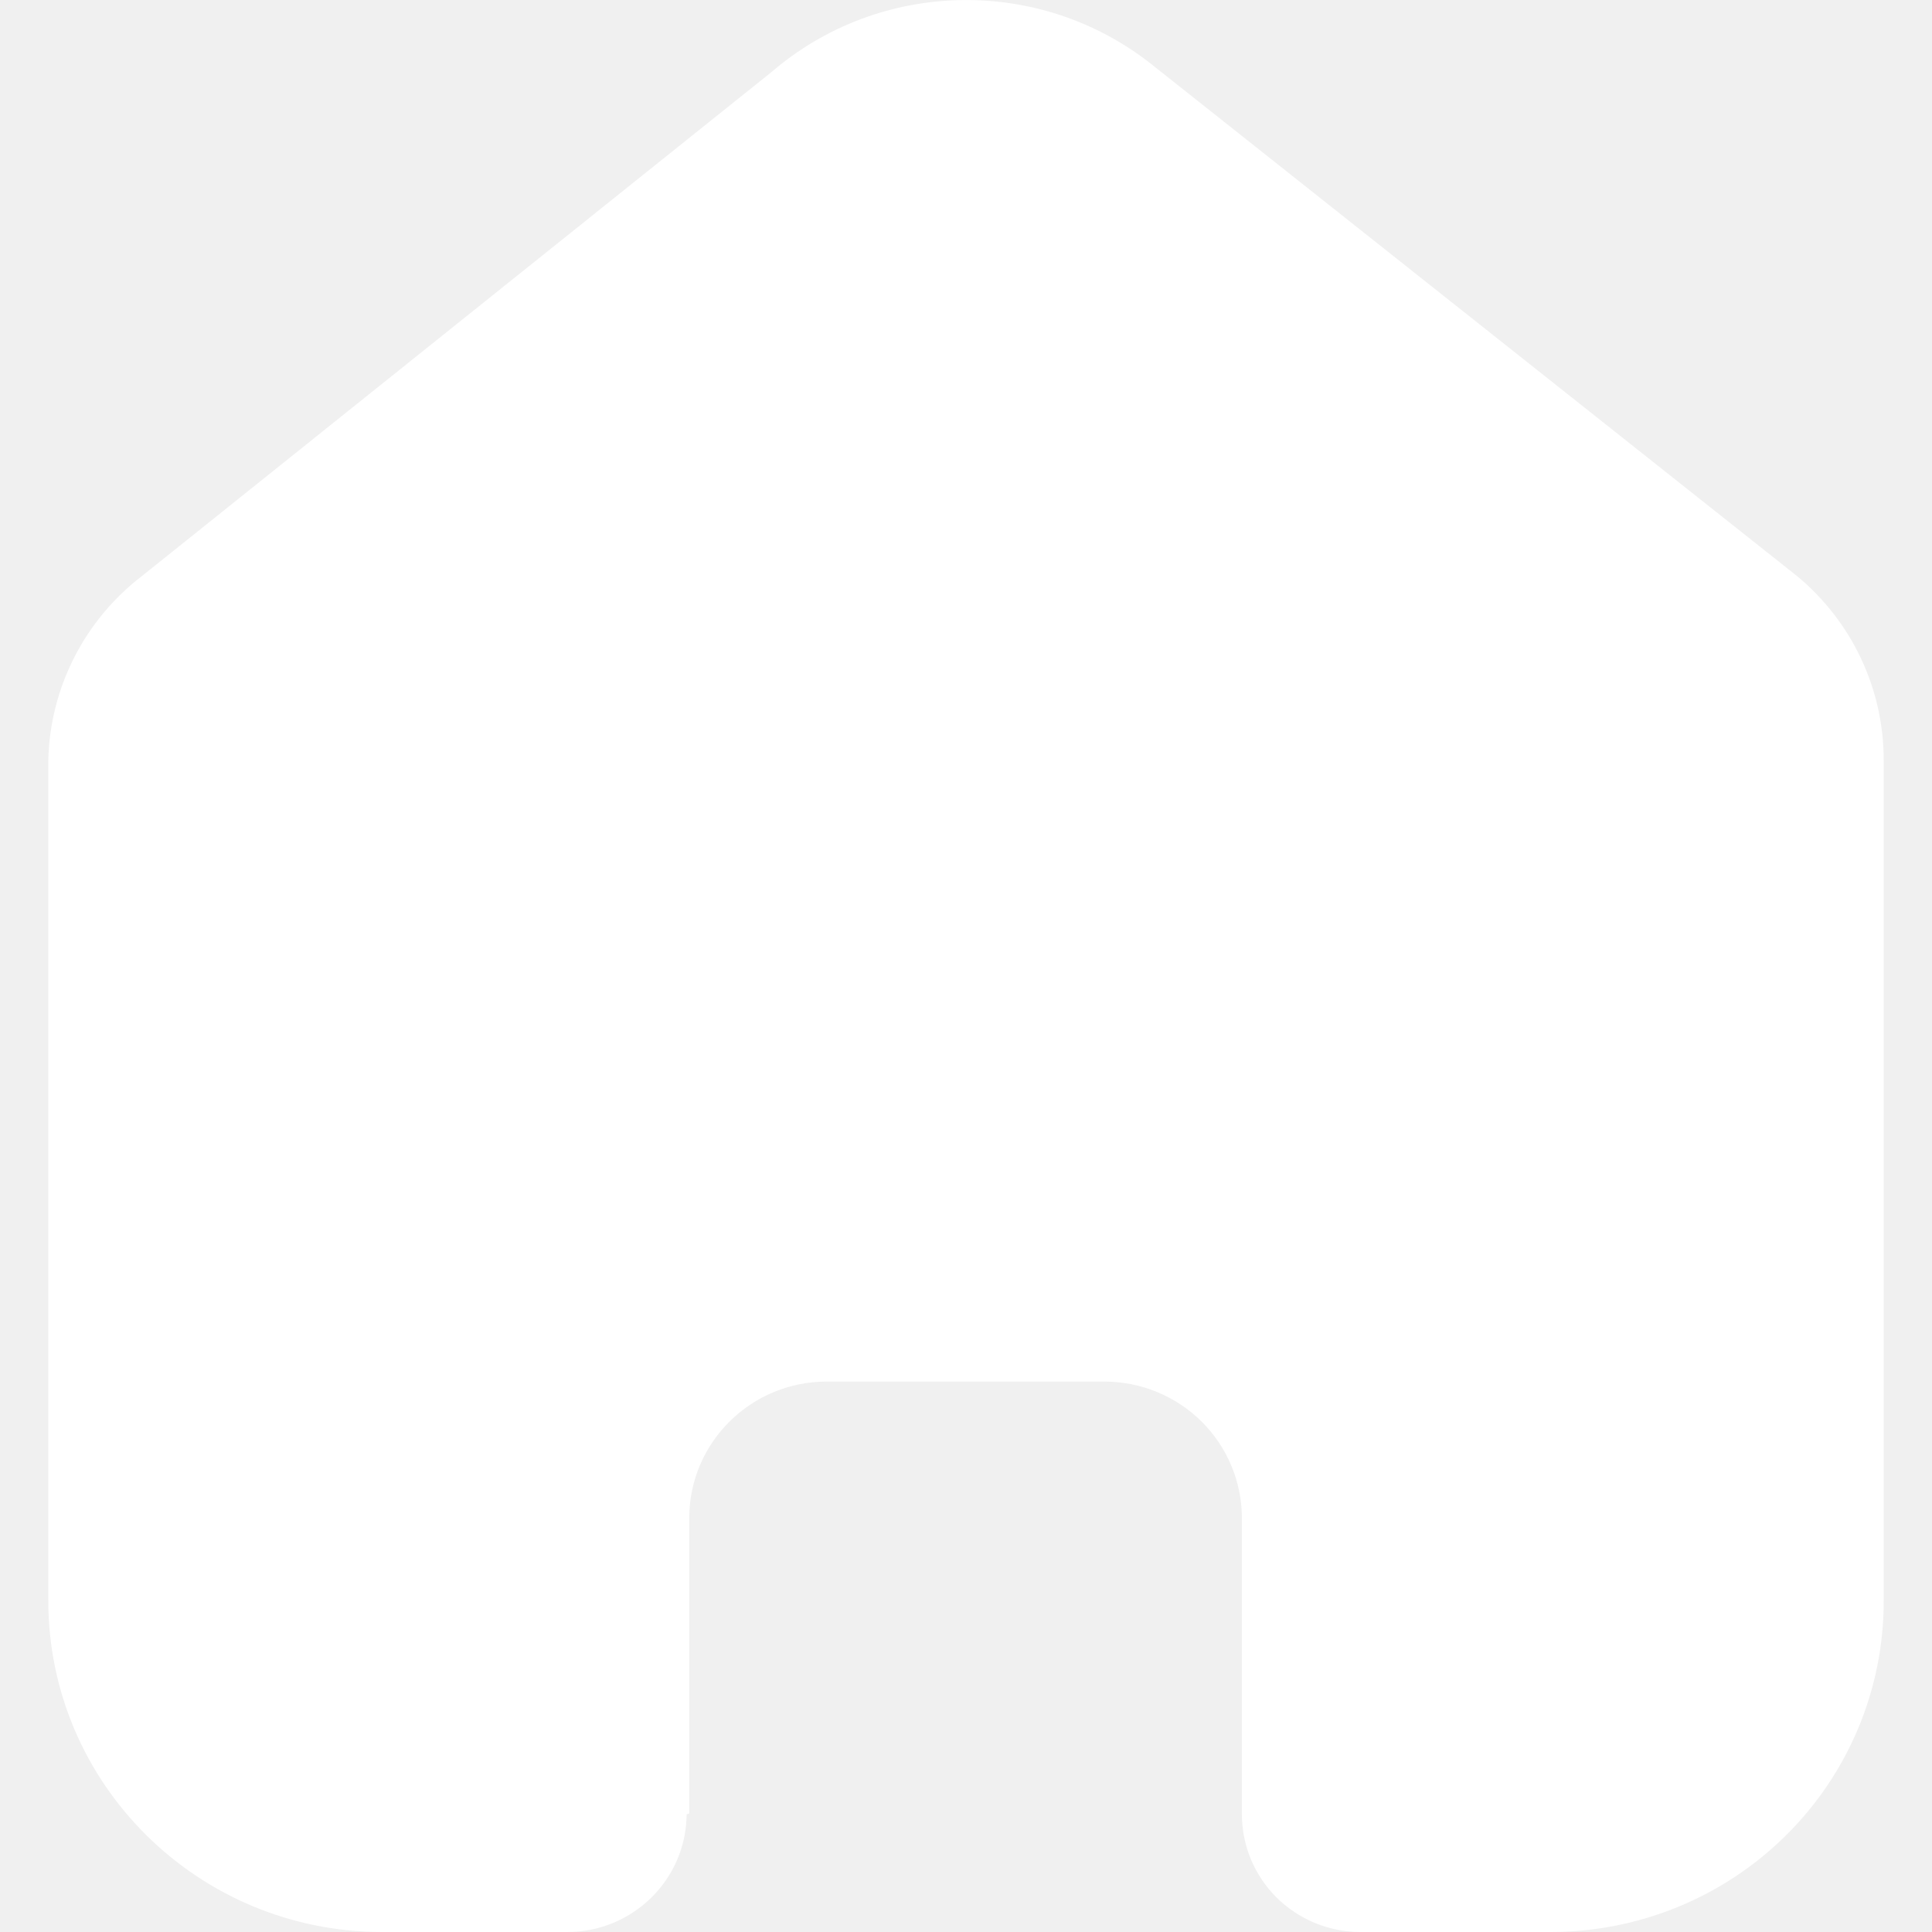
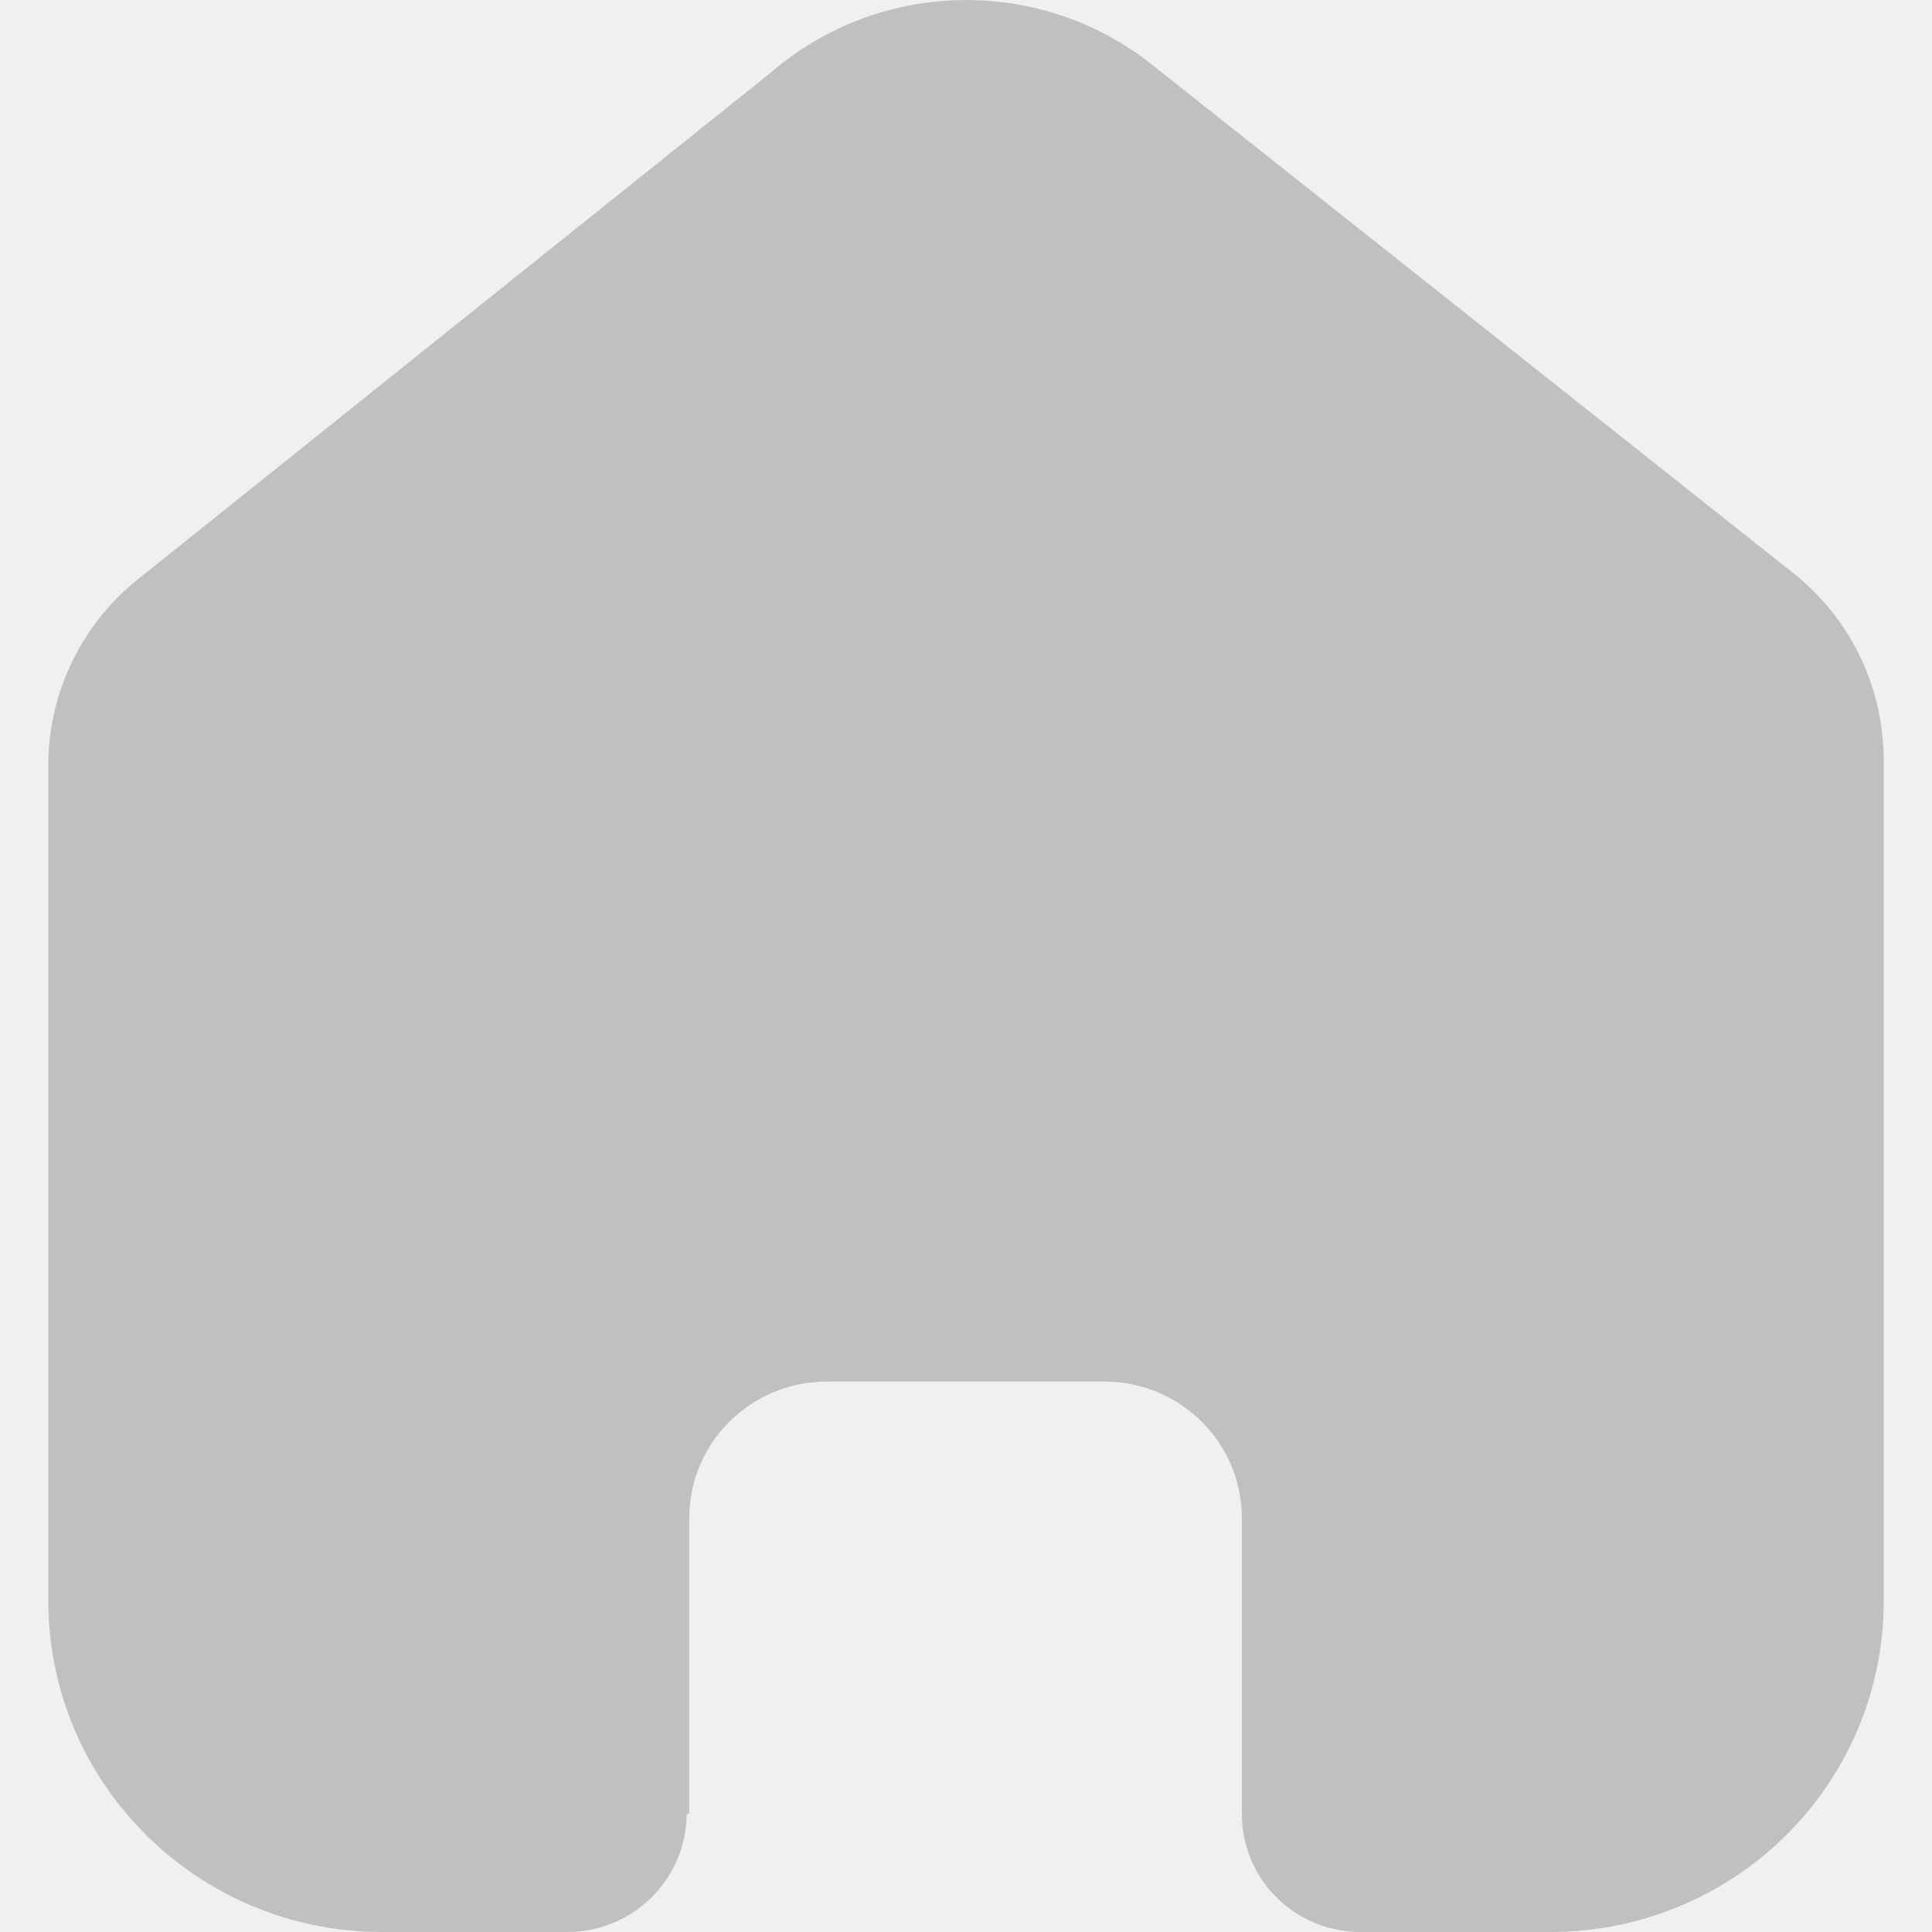
<svg xmlns="http://www.w3.org/2000/svg" width="20" height="20" viewBox="0 0 20 20" fill="none">
  <g id="Home">
-     <path id="Home_2" d="M7.135 18.773V15.716C7.135 14.935 7.772 14.302 8.558 14.302H11.433C11.81 14.302 12.172 14.451 12.439 14.716C12.706 14.981 12.856 15.341 12.856 15.716V18.773C12.854 19.098 12.982 19.41 13.212 19.64C13.443 19.87 13.756 20 14.083 20H16.044C16.96 20.002 17.839 19.643 18.487 19.001C19.136 18.359 19.5 17.487 19.5 16.578V7.867C19.5 7.132 19.172 6.436 18.605 5.965L11.934 0.676C10.774 -0.251 9.111 -0.221 7.985 0.747L1.467 5.965C0.873 6.422 0.518 7.121 0.5 7.867V16.569C0.5 18.464 2.047 20 3.956 20H5.872C6.551 20 7.103 19.456 7.108 18.782L7.135 18.773Z" fill="white" />
+     <path id="Home_2" d="M7.135 18.773V15.716C7.135 14.935 7.772 14.302 8.558 14.302H11.433C11.81 14.302 12.172 14.451 12.439 14.716C12.706 14.981 12.856 15.341 12.856 15.716V18.773C12.854 19.098 12.982 19.41 13.212 19.64C13.443 19.87 13.756 20 14.083 20H16.044C16.96 20.002 17.839 19.643 18.487 19.001C19.136 18.359 19.5 17.487 19.5 16.578V7.867C19.5 7.132 19.172 6.436 18.605 5.965L11.934 0.676C10.774 -0.251 9.111 -0.221 7.985 0.747L1.467 5.965C0.873 6.422 0.518 7.121 0.5 7.867V16.569C0.5 18.464 2.047 20 3.956 20H5.872C6.551 20 7.103 19.456 7.108 18.782L7.135 18.773Z" fill="rgba(0,0,0,0.2)" />
  </g>
</svg>
